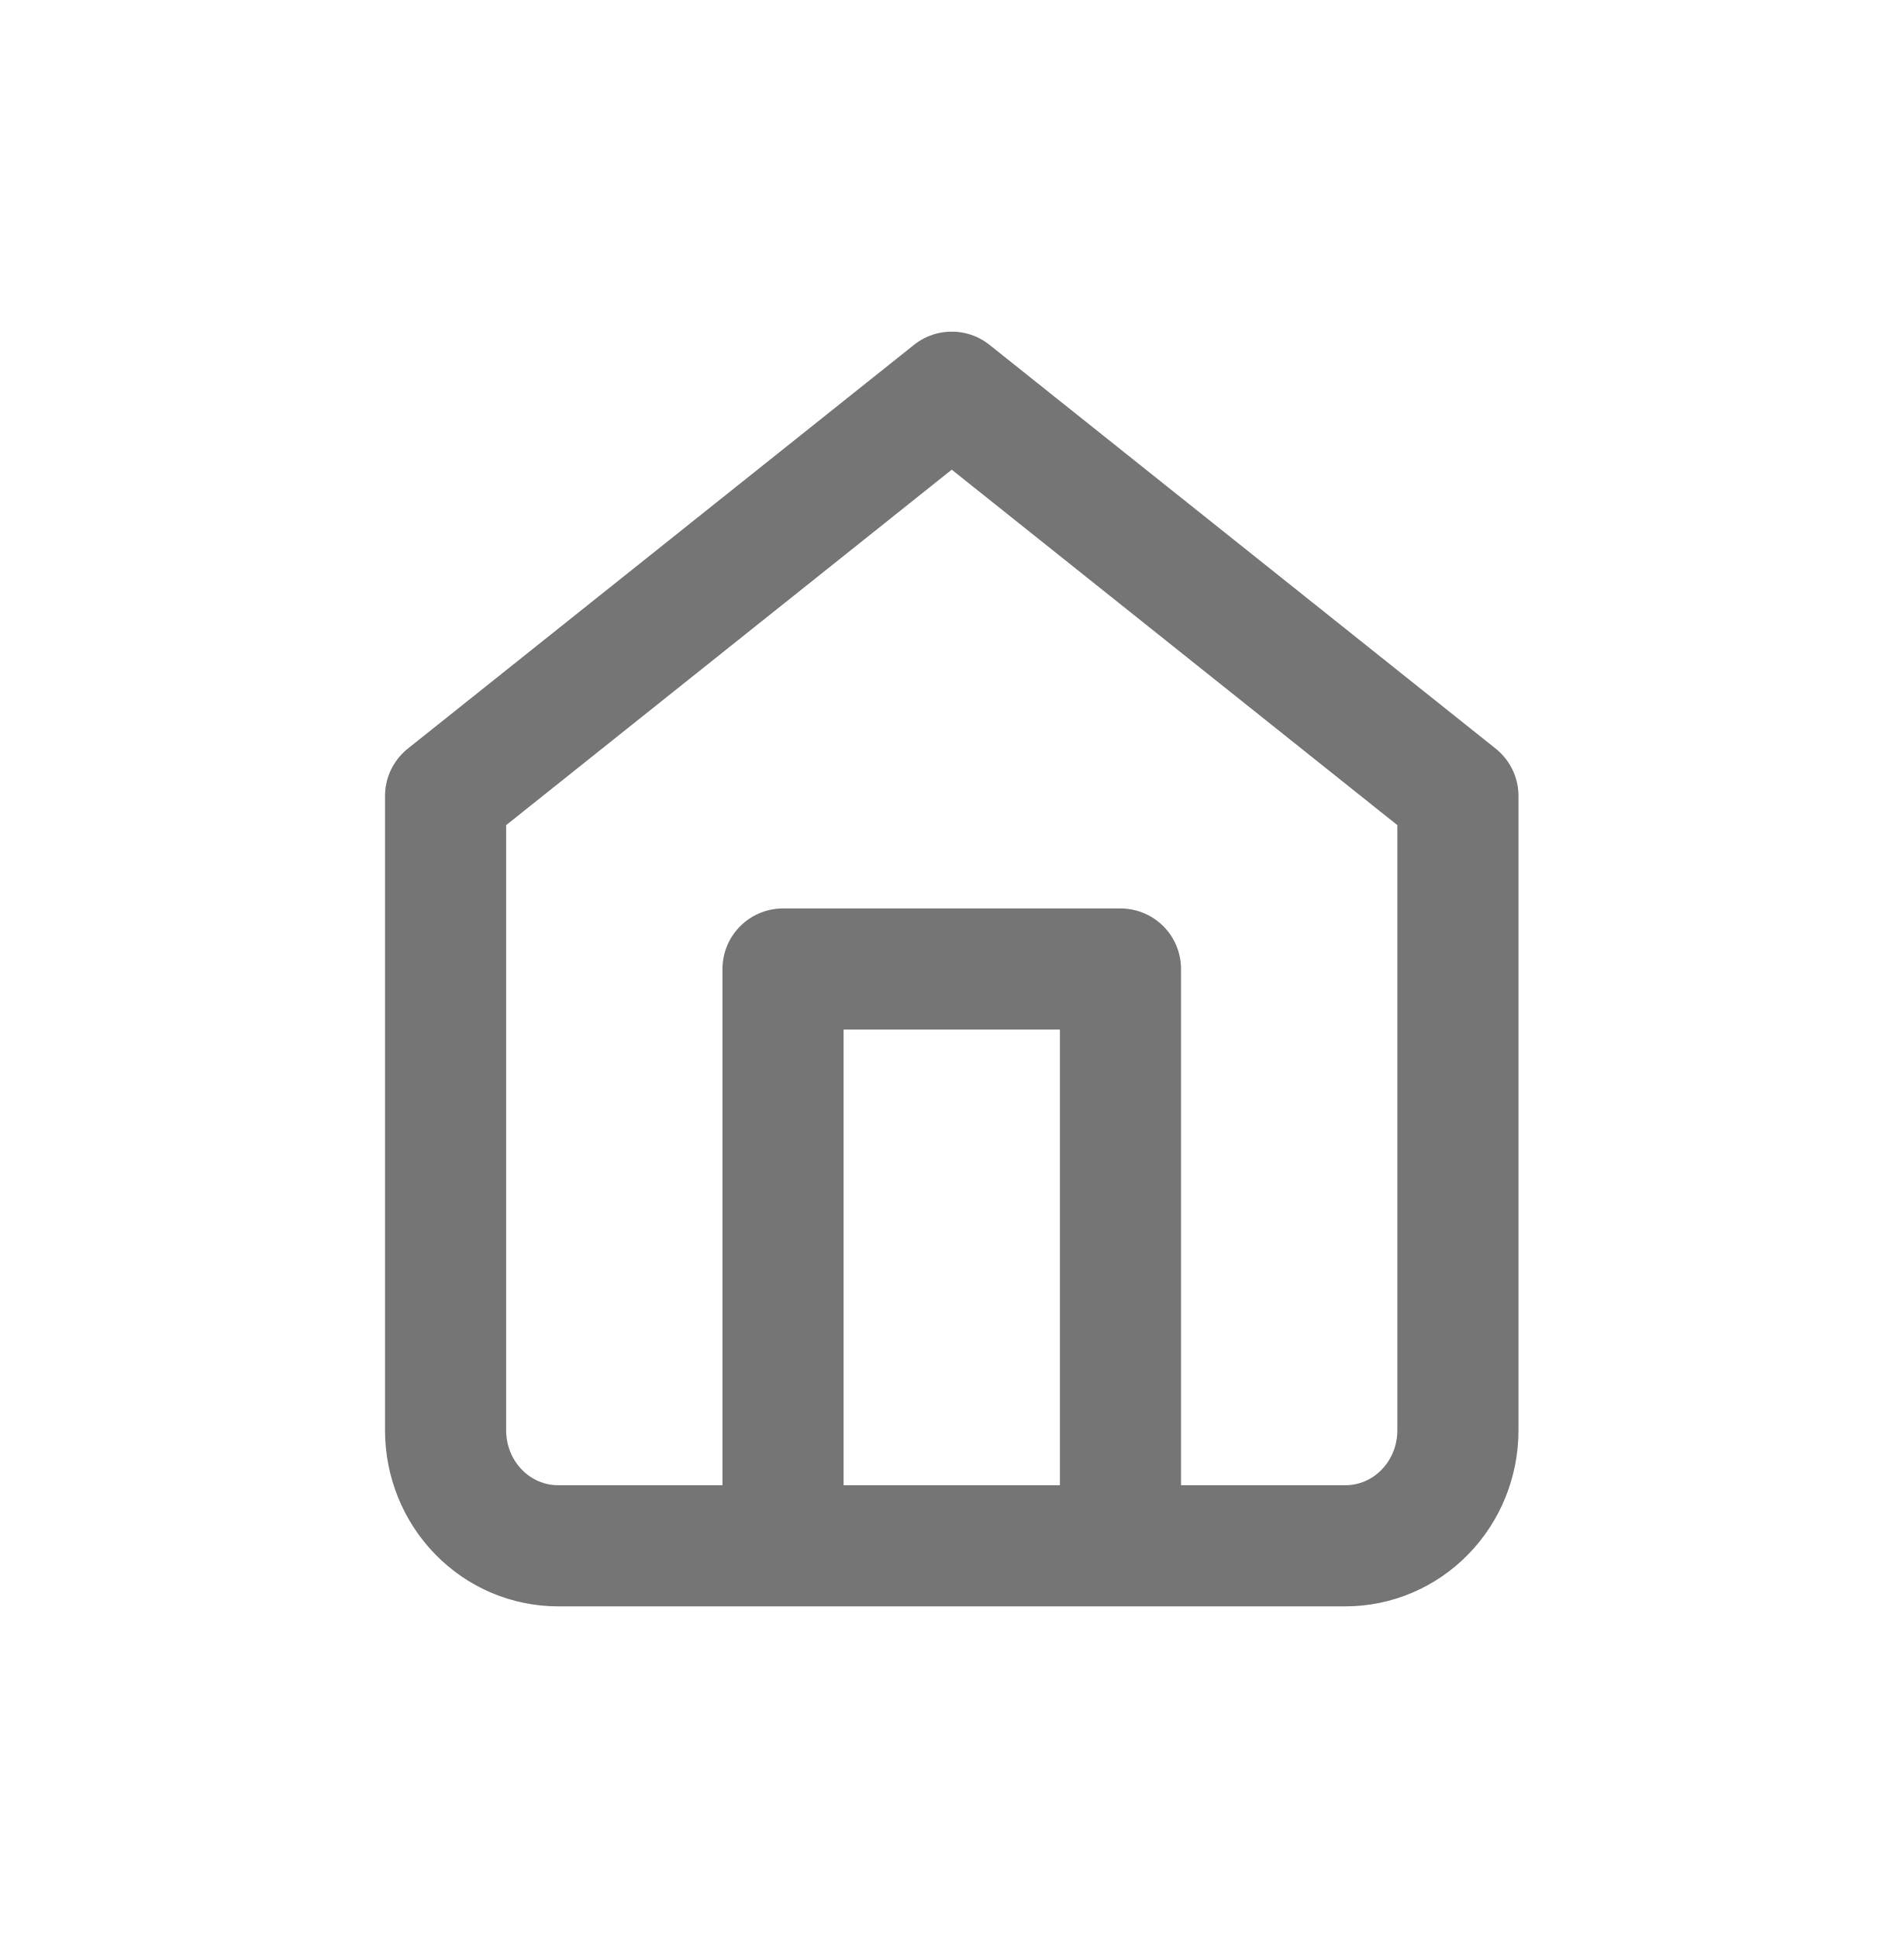
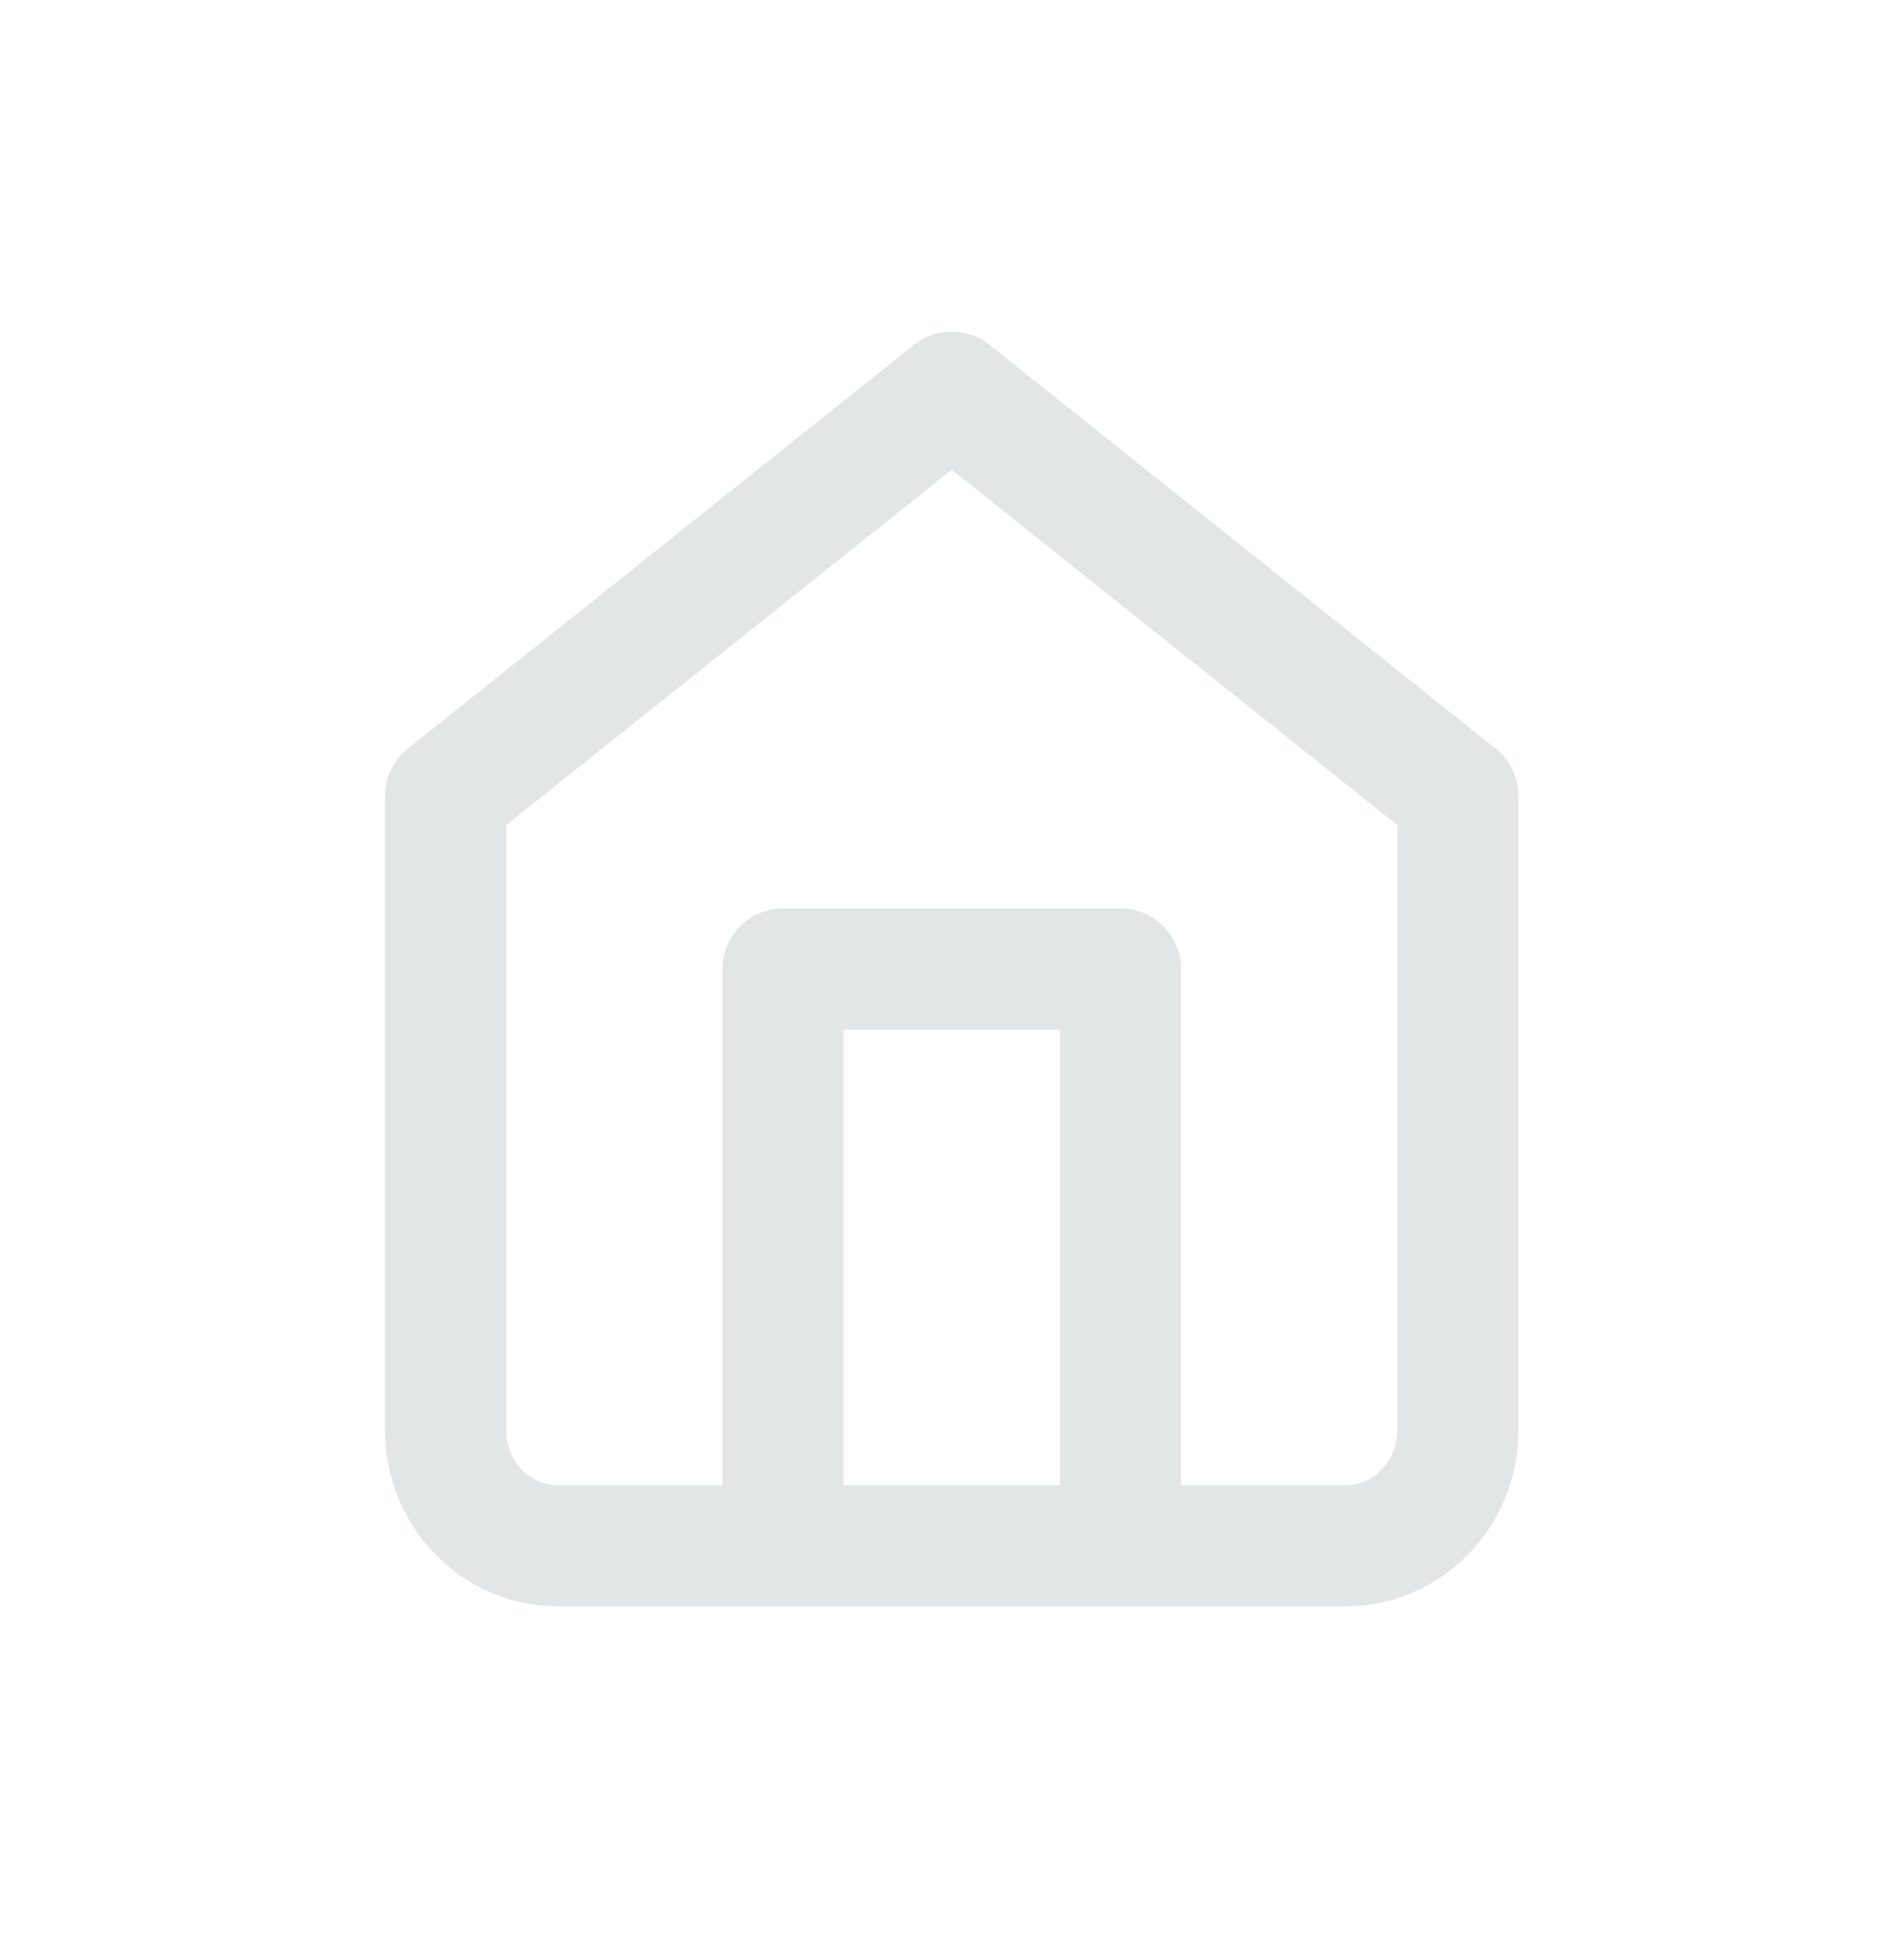
- <svg xmlns="http://www.w3.org/2000/svg" width="55" height="56" viewBox="0 0 55 56" fill="none">
-   <path d="M22.625 44.667V28H32.375V44.667M12.875 23L27.5 11.333L42.125 23V41.333C42.125 42.217 41.783 43.065 41.173 43.69C40.564 44.316 39.737 44.667 38.875 44.667H16.125C15.263 44.667 14.436 44.316 13.827 43.69C13.217 43.065 12.875 42.217 12.875 41.333V23Z" stroke="#757575" stroke-width="3.5" stroke-linecap="round" stroke-linejoin="round" />
+ <svg xmlns="http://www.w3.org/2000/svg" width="100%" height="100%" viewBox="0 0 55 56" version="1.1" xml:space="preserve" style="fill-rule:evenodd;clip-rule:evenodd;stroke-linecap:round;stroke-linejoin:round;">
+   <path d="M22.625,44.667L22.625,28L32.375,28L32.375,44.667M12.875,23L27.5,11.333L42.125,23L42.125,41.333C42.125,42.217 41.783,43.065 41.173,43.69C40.564,44.316 39.737,44.667 38.875,44.667L16.125,44.667C15.263,44.667 14.436,44.316 13.827,43.69C13.217,43.065 12.875,42.217 12.875,41.333L12.875,23Z" style="fill:none;fill-rule:nonzero;stroke:rgb(226,230,231);stroke-width:3.5px;" />
</svg>
